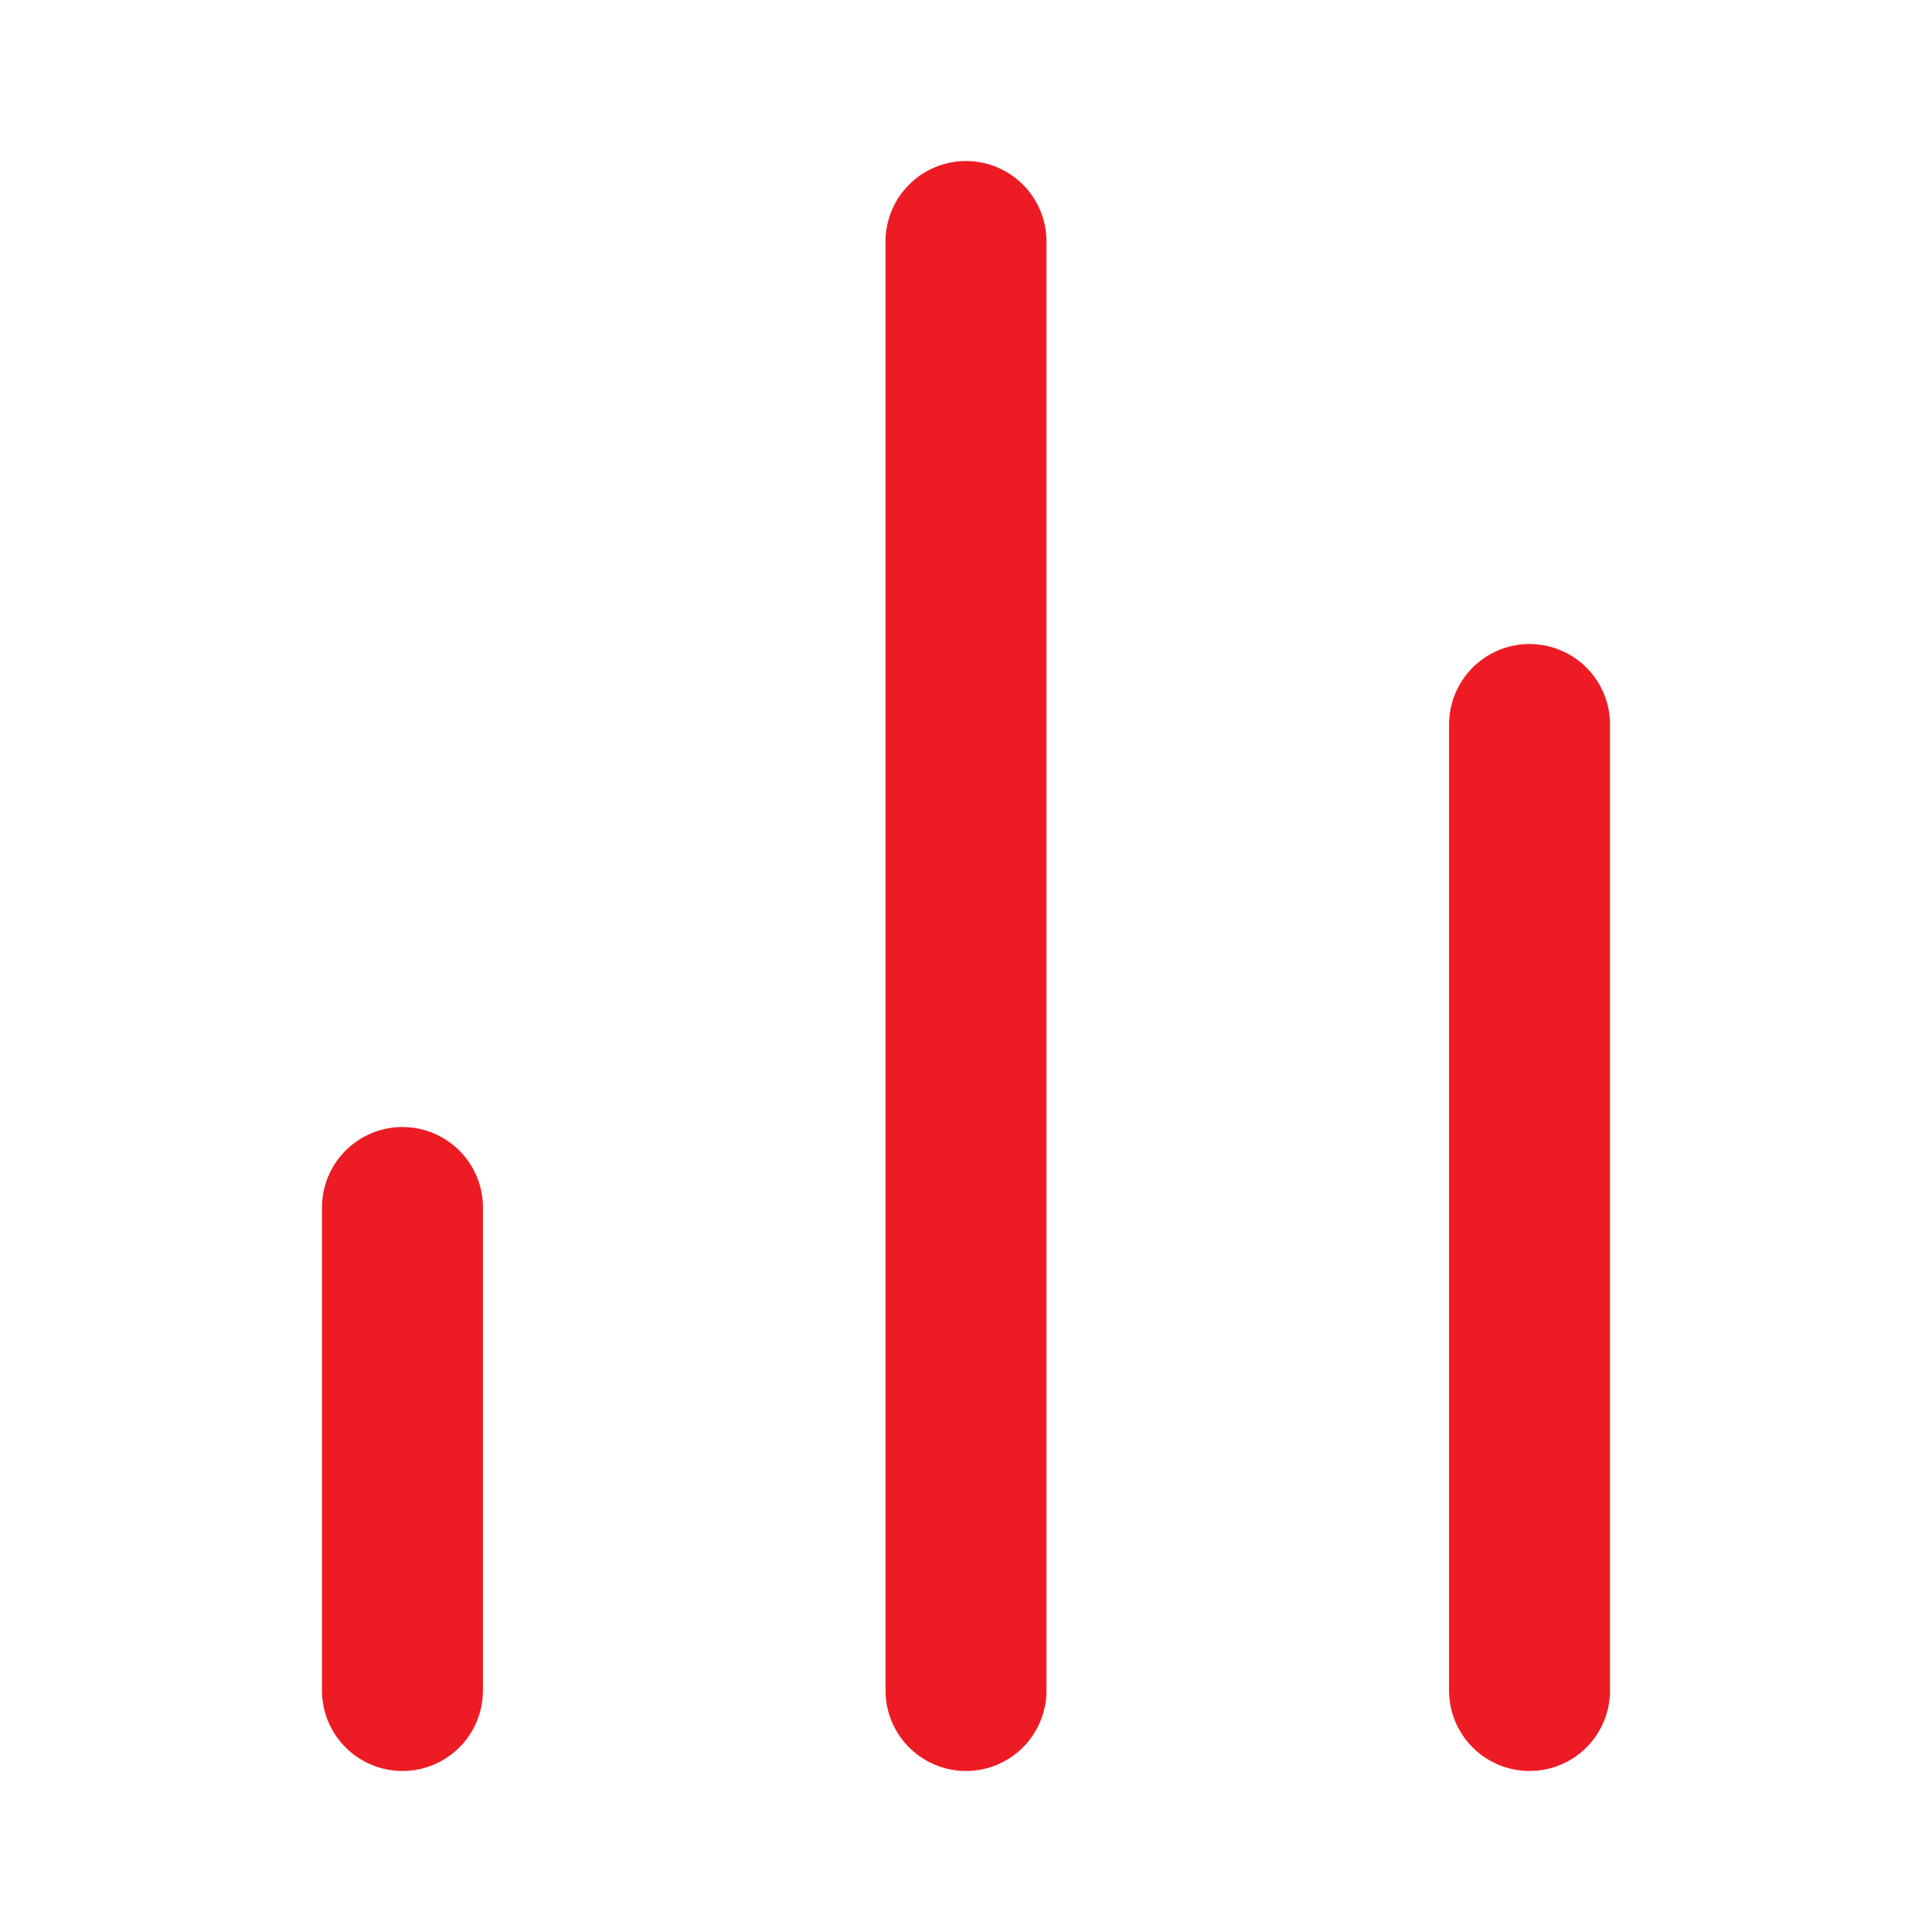
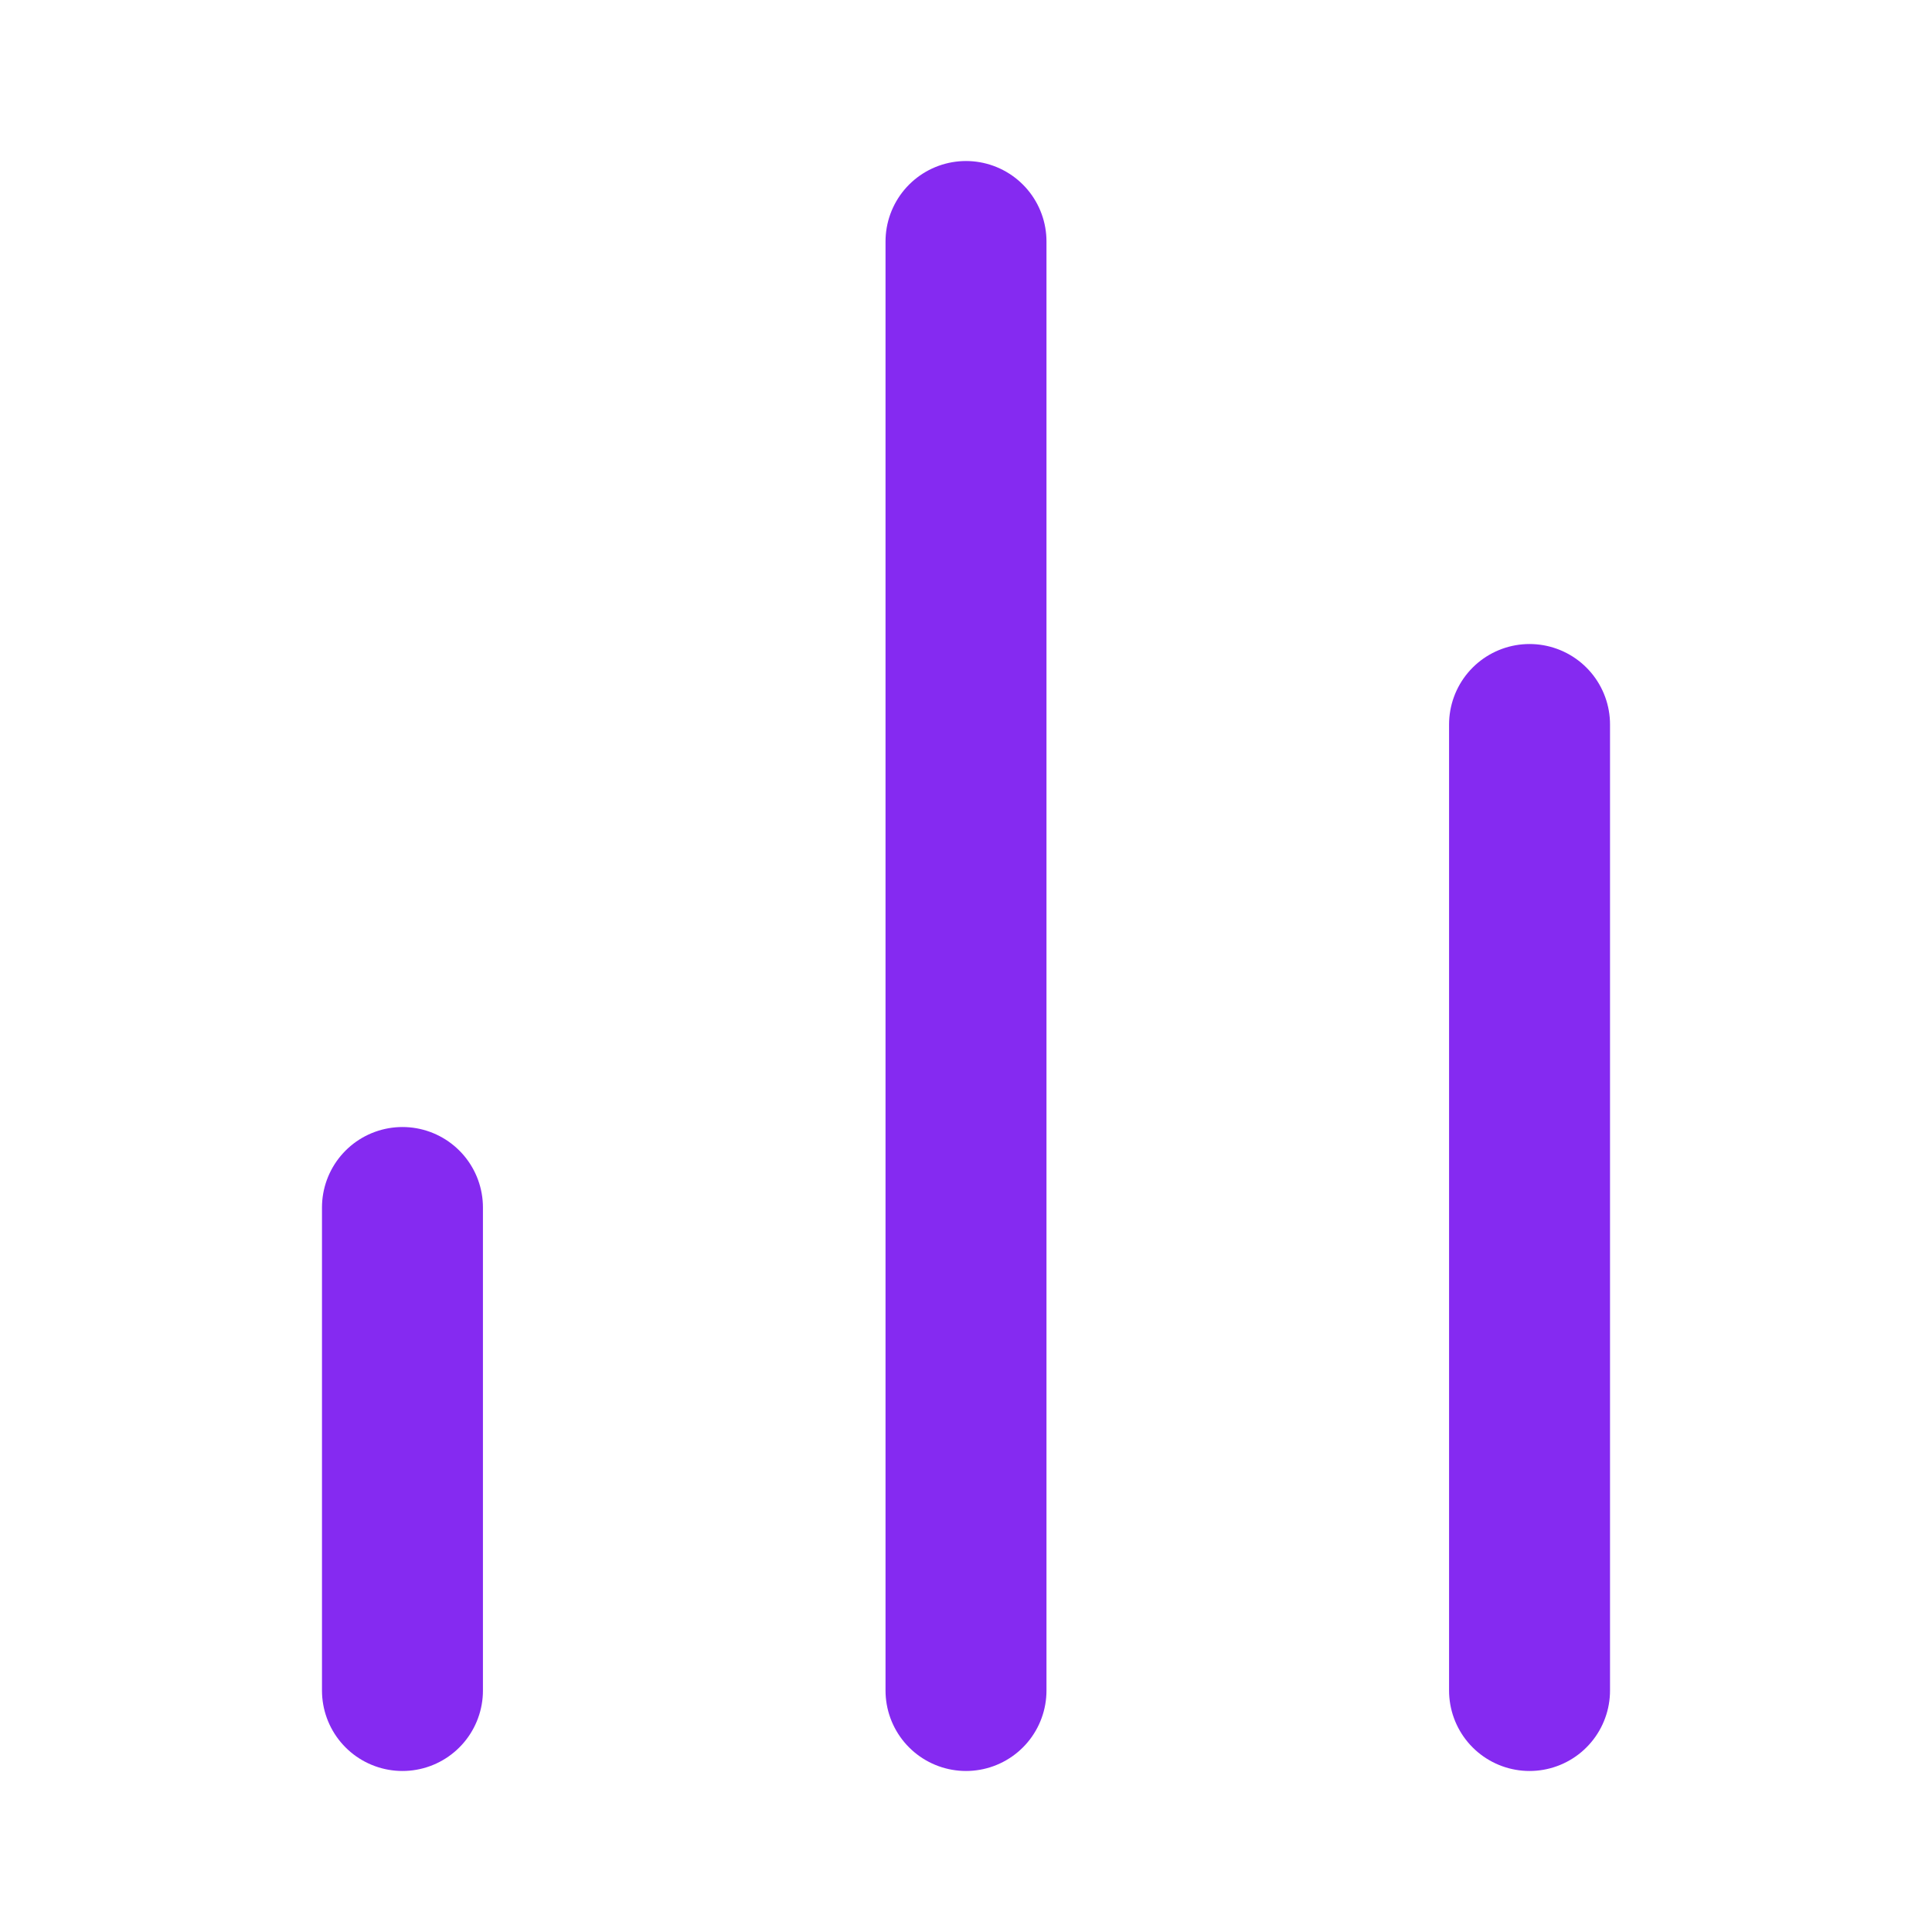
<svg xmlns="http://www.w3.org/2000/svg" preserveAspectRatio="none" overflow="visible" style="display: block;" width="16" height="16" viewBox="0 0 16 16" fill="none">
  <g id="Icon">
-     <path id="Vector" d="M3.333 14V10" stroke="#ED1C24" stroke-width="1.333" stroke-linecap="round" stroke-linejoin="round" />
-     <path id="Vector_2" d="M8 14V2" stroke="#ED1C24" stroke-width="1.333" stroke-linecap="round" stroke-linejoin="round" />
-     <path id="Vector_3" d="M12.667 14V6" stroke="#ED1C24" stroke-width="1.333" stroke-linecap="round" stroke-linejoin="round" />
+     <path id="Vector" d="M3.333 14V10" stroke="#852af1" stroke-width="1.333" stroke-linecap="round" stroke-linejoin="round" />
+     <path id="Vector_2" d="M8 14V2" stroke="#852af1" stroke-width="1.333" stroke-linecap="round" stroke-linejoin="round" />
+     <path id="Vector_3" d="M12.667 14V6" stroke="#852af1" stroke-width="1.333" stroke-linecap="round" stroke-linejoin="round" />
  </g>
</svg>
